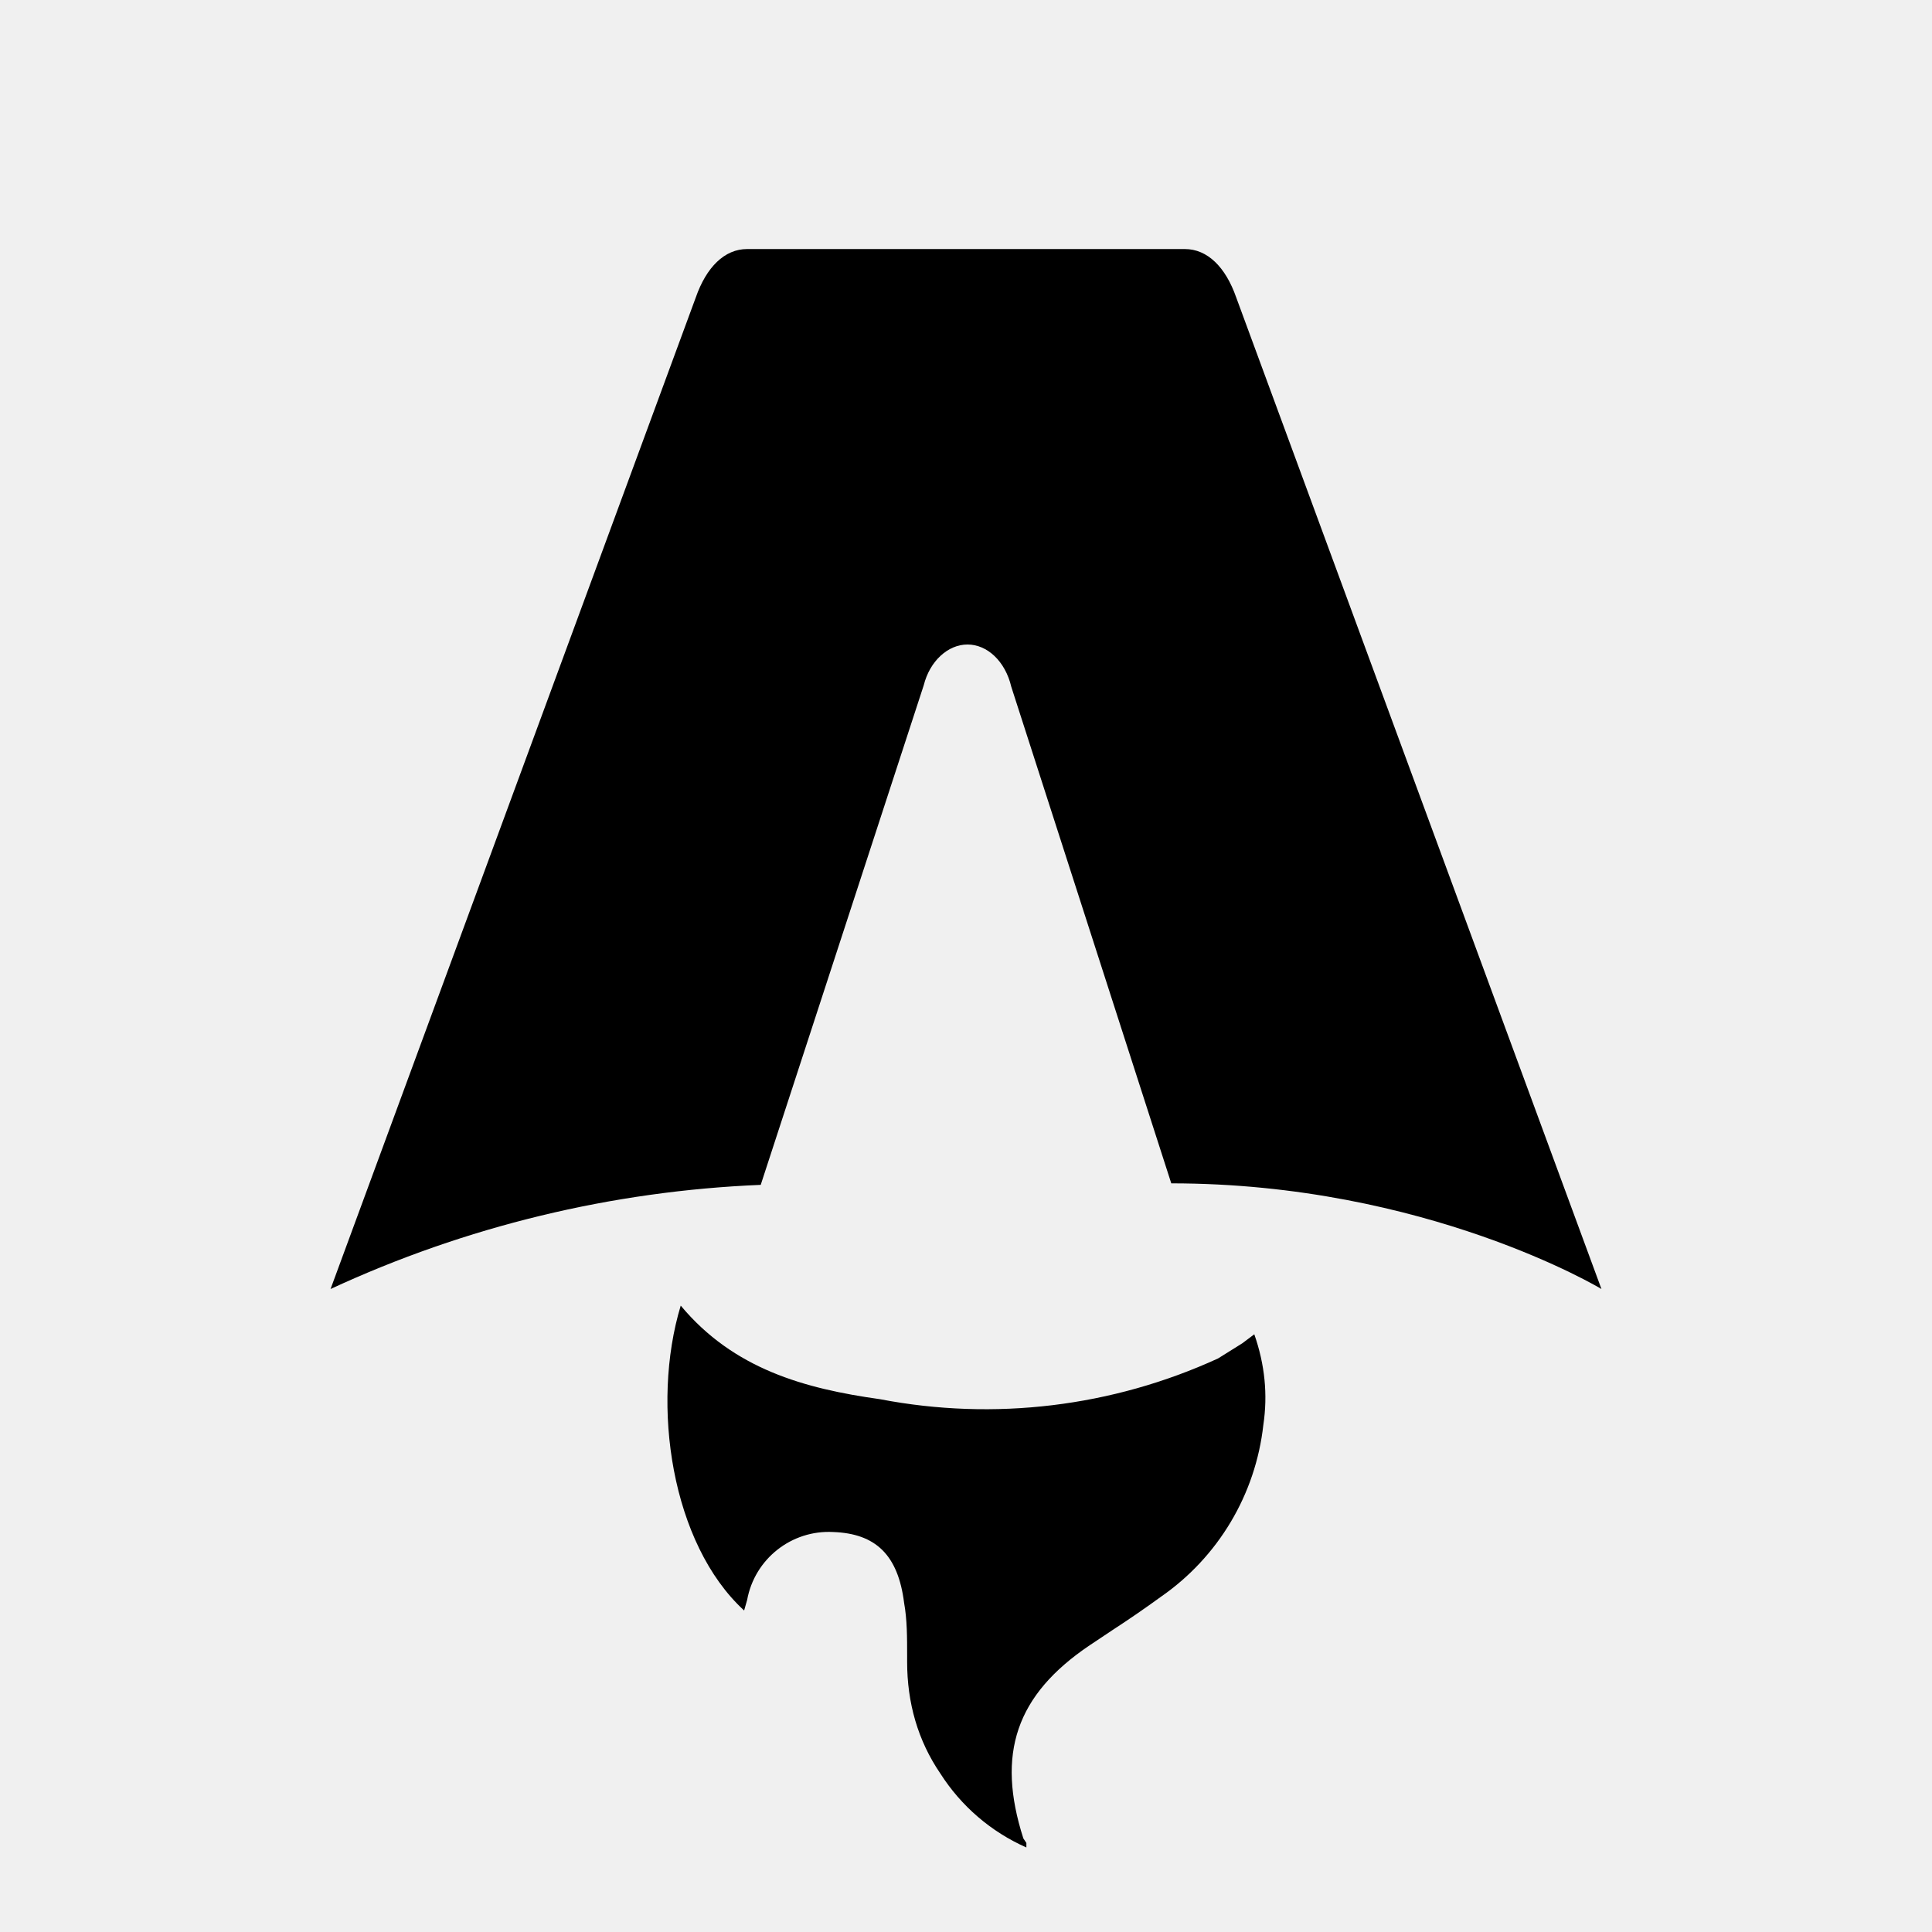
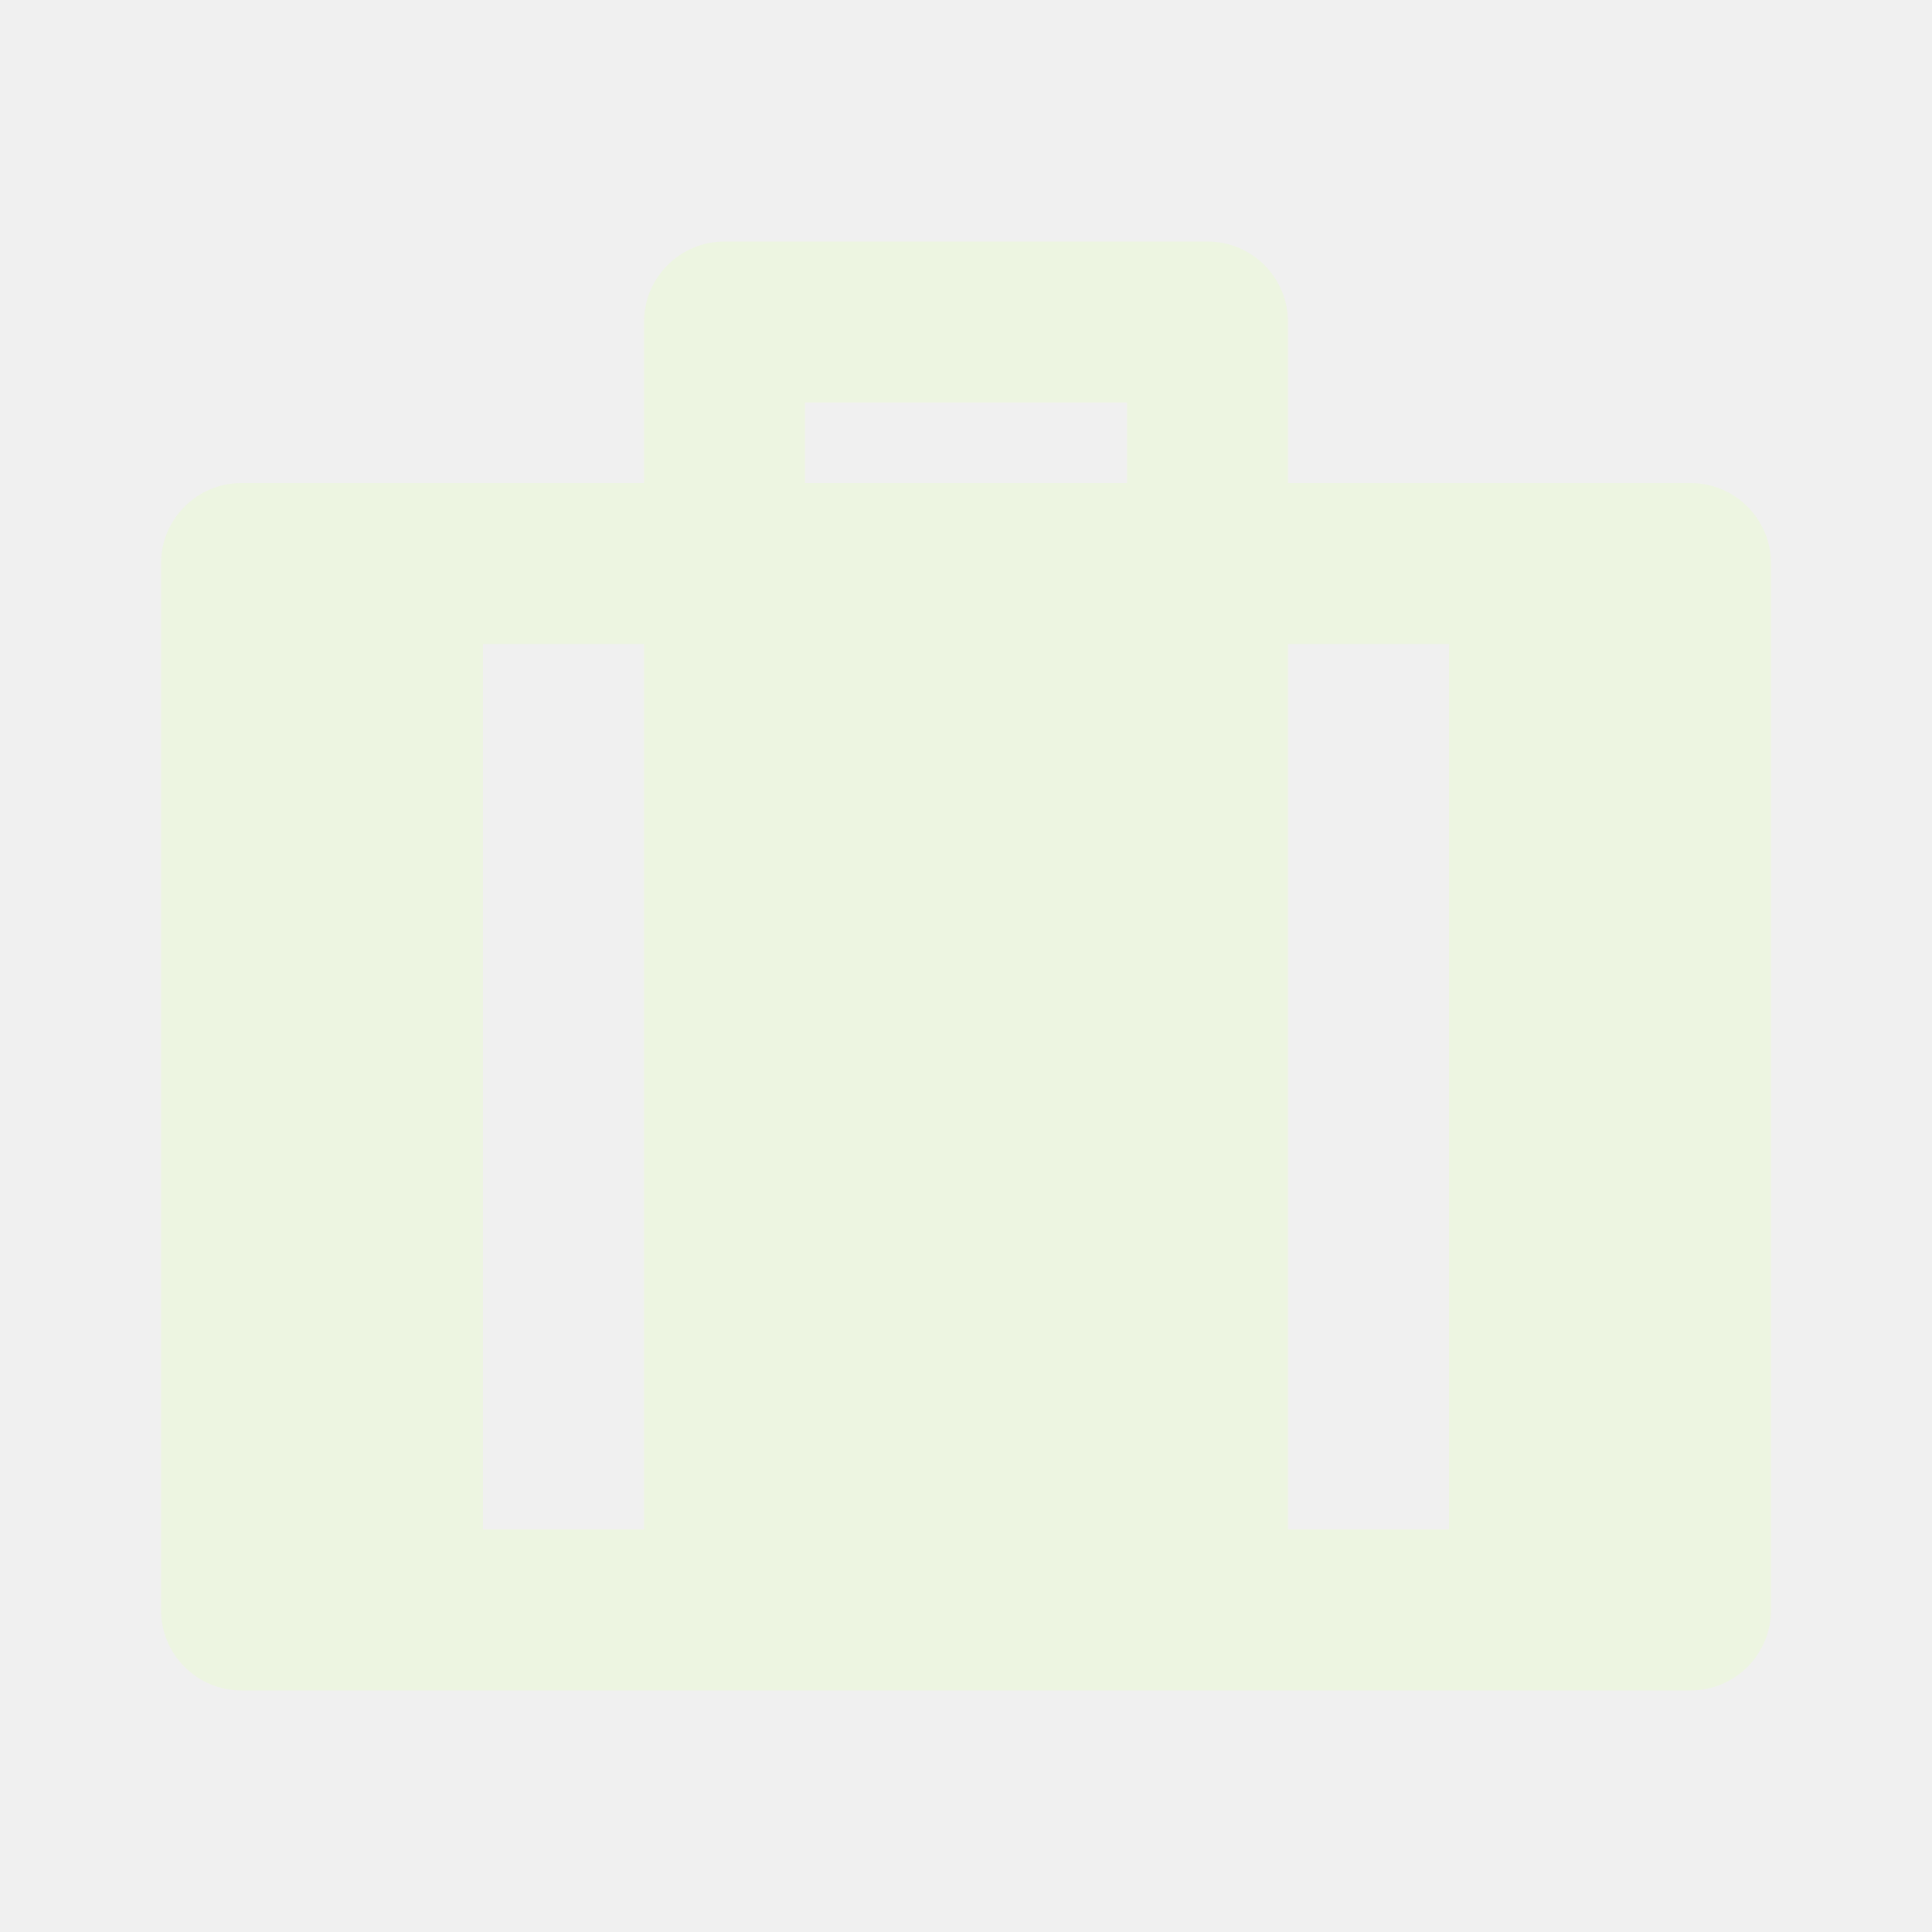
- <svg xmlns="http://www.w3.org/2000/svg" fill="none" viewBox="0 0 128 128">
-   <path d="M50.4 78.5a75.1 75.1 0 0 0-28.5 6.9l24.2-65.7c.7-2 1.9-3.2 3.4-3.2h29c1.5 0 2.7 1.2 3.4 3.2l24.2 65.7s-11.6-7-28.5-7L67 45.5c-.4-1.7-1.6-2.8-2.9-2.8-1.3 0-2.5 1.1-2.9 2.7L50.4 78.5Zm-1.1 28.2Zm-4.2-20.2c-2 6.6-.6 15.8 4.2 20.2a17.5 17.5 0 0 1 .2-.7 5.5 5.5 0 0 1 5.7-4.5c2.8.1 4.3 1.5 4.7 4.7.2 1.1.2 2.3.2 3.5v.4c0 2.7.7 5.2 2.2 7.4a13 13 0 0 0 5.7 4.9v-.3l-.2-.3c-1.8-5.6-.5-9.5 4.4-12.8l1.5-1a73 73 0 0 0 3.2-2.2 16 16 0 0 0 6.8-11.4c.3-2 .1-4-.6-6l-.8.6-1.6 1a37 37 0 0 1-22.4 2.7c-5-.7-9.7-2-13.2-6.2Z" />
-   <style>
-         path { fill: #000; }
-         @media (prefers-color-scheme: dark) {
-             path { fill: #FFF; }
-         }
-     </style>
+ <svg xmlns="http://www.w3.org/2000/svg" viewBox="0 0 24 24" fill="rgba(237,245,225,1)">
+   <path d="M15 3C15.552 3 16 3.448 16 4V6H21C21.552 6 22 6.448 22 7V20C22 20.552 21.552 21 21 21H3C2.448 21 2 20.552 2 20V7C2 6.448 2.448 6 3 6H8V4C8 3.448 8.448 3 9 3H15ZM8 8H6V19H8V8ZM18 8H16V19H18V8ZM14 5H10V6H14V5Z" />
</svg>
